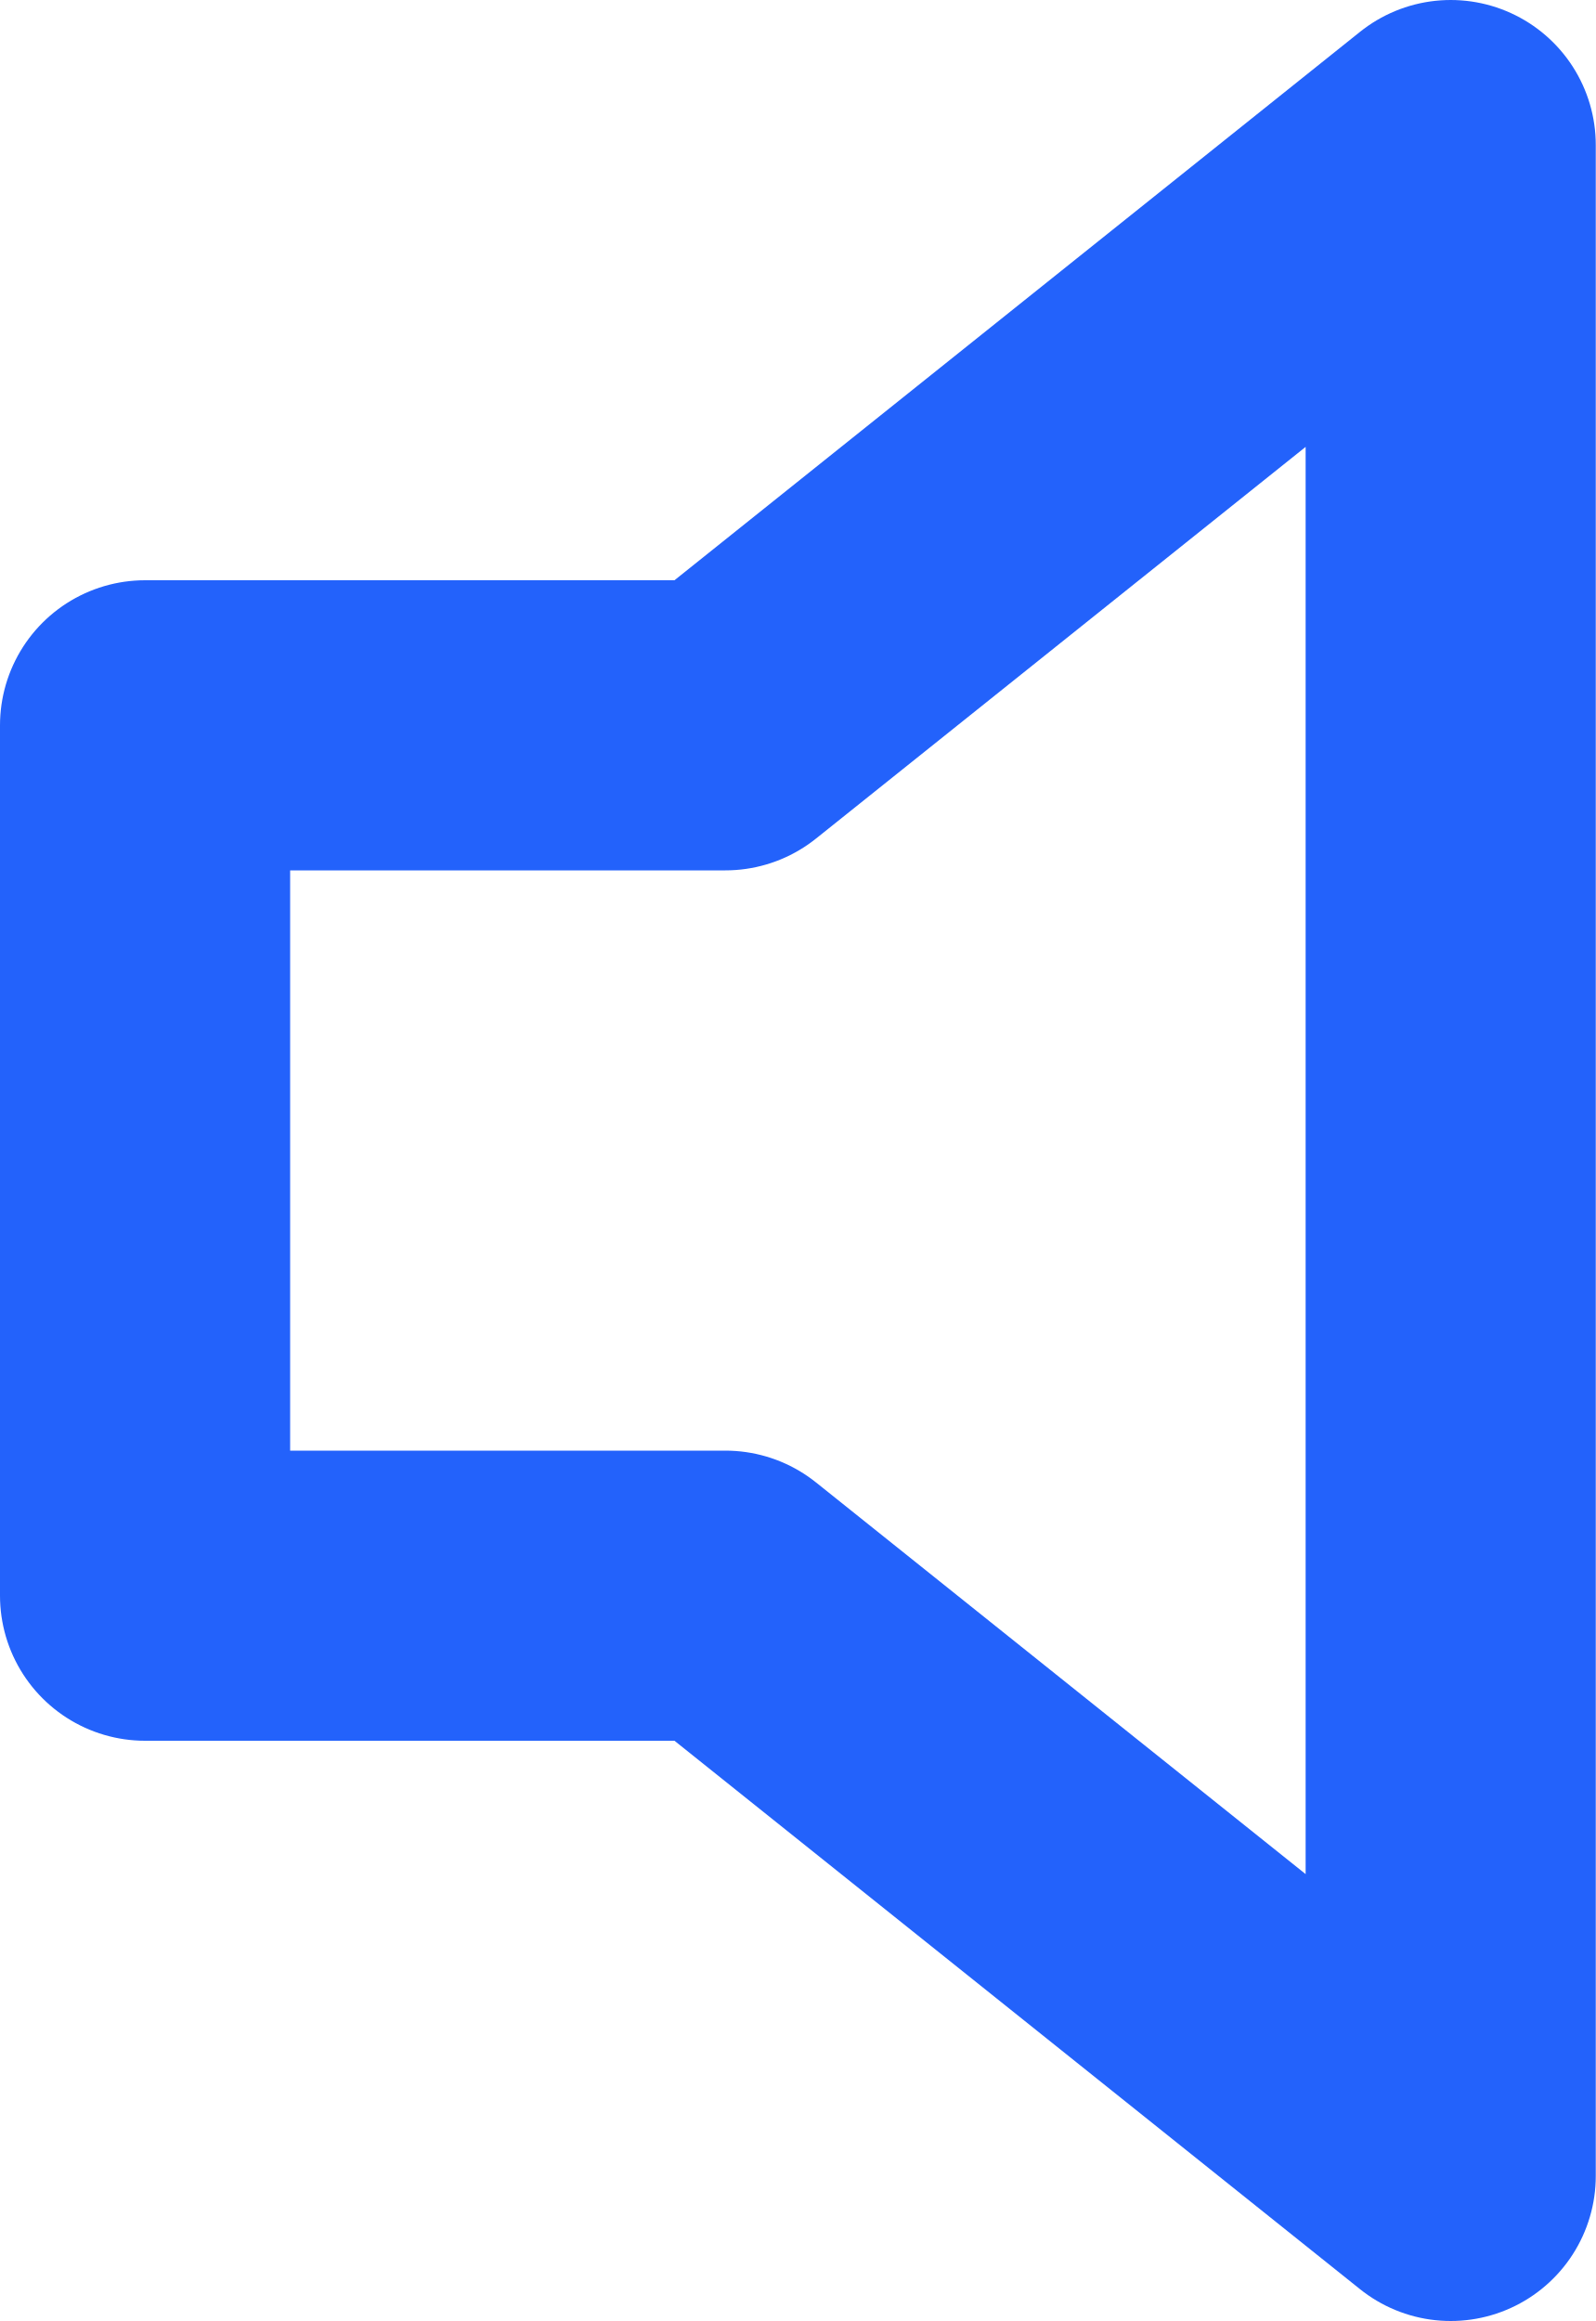
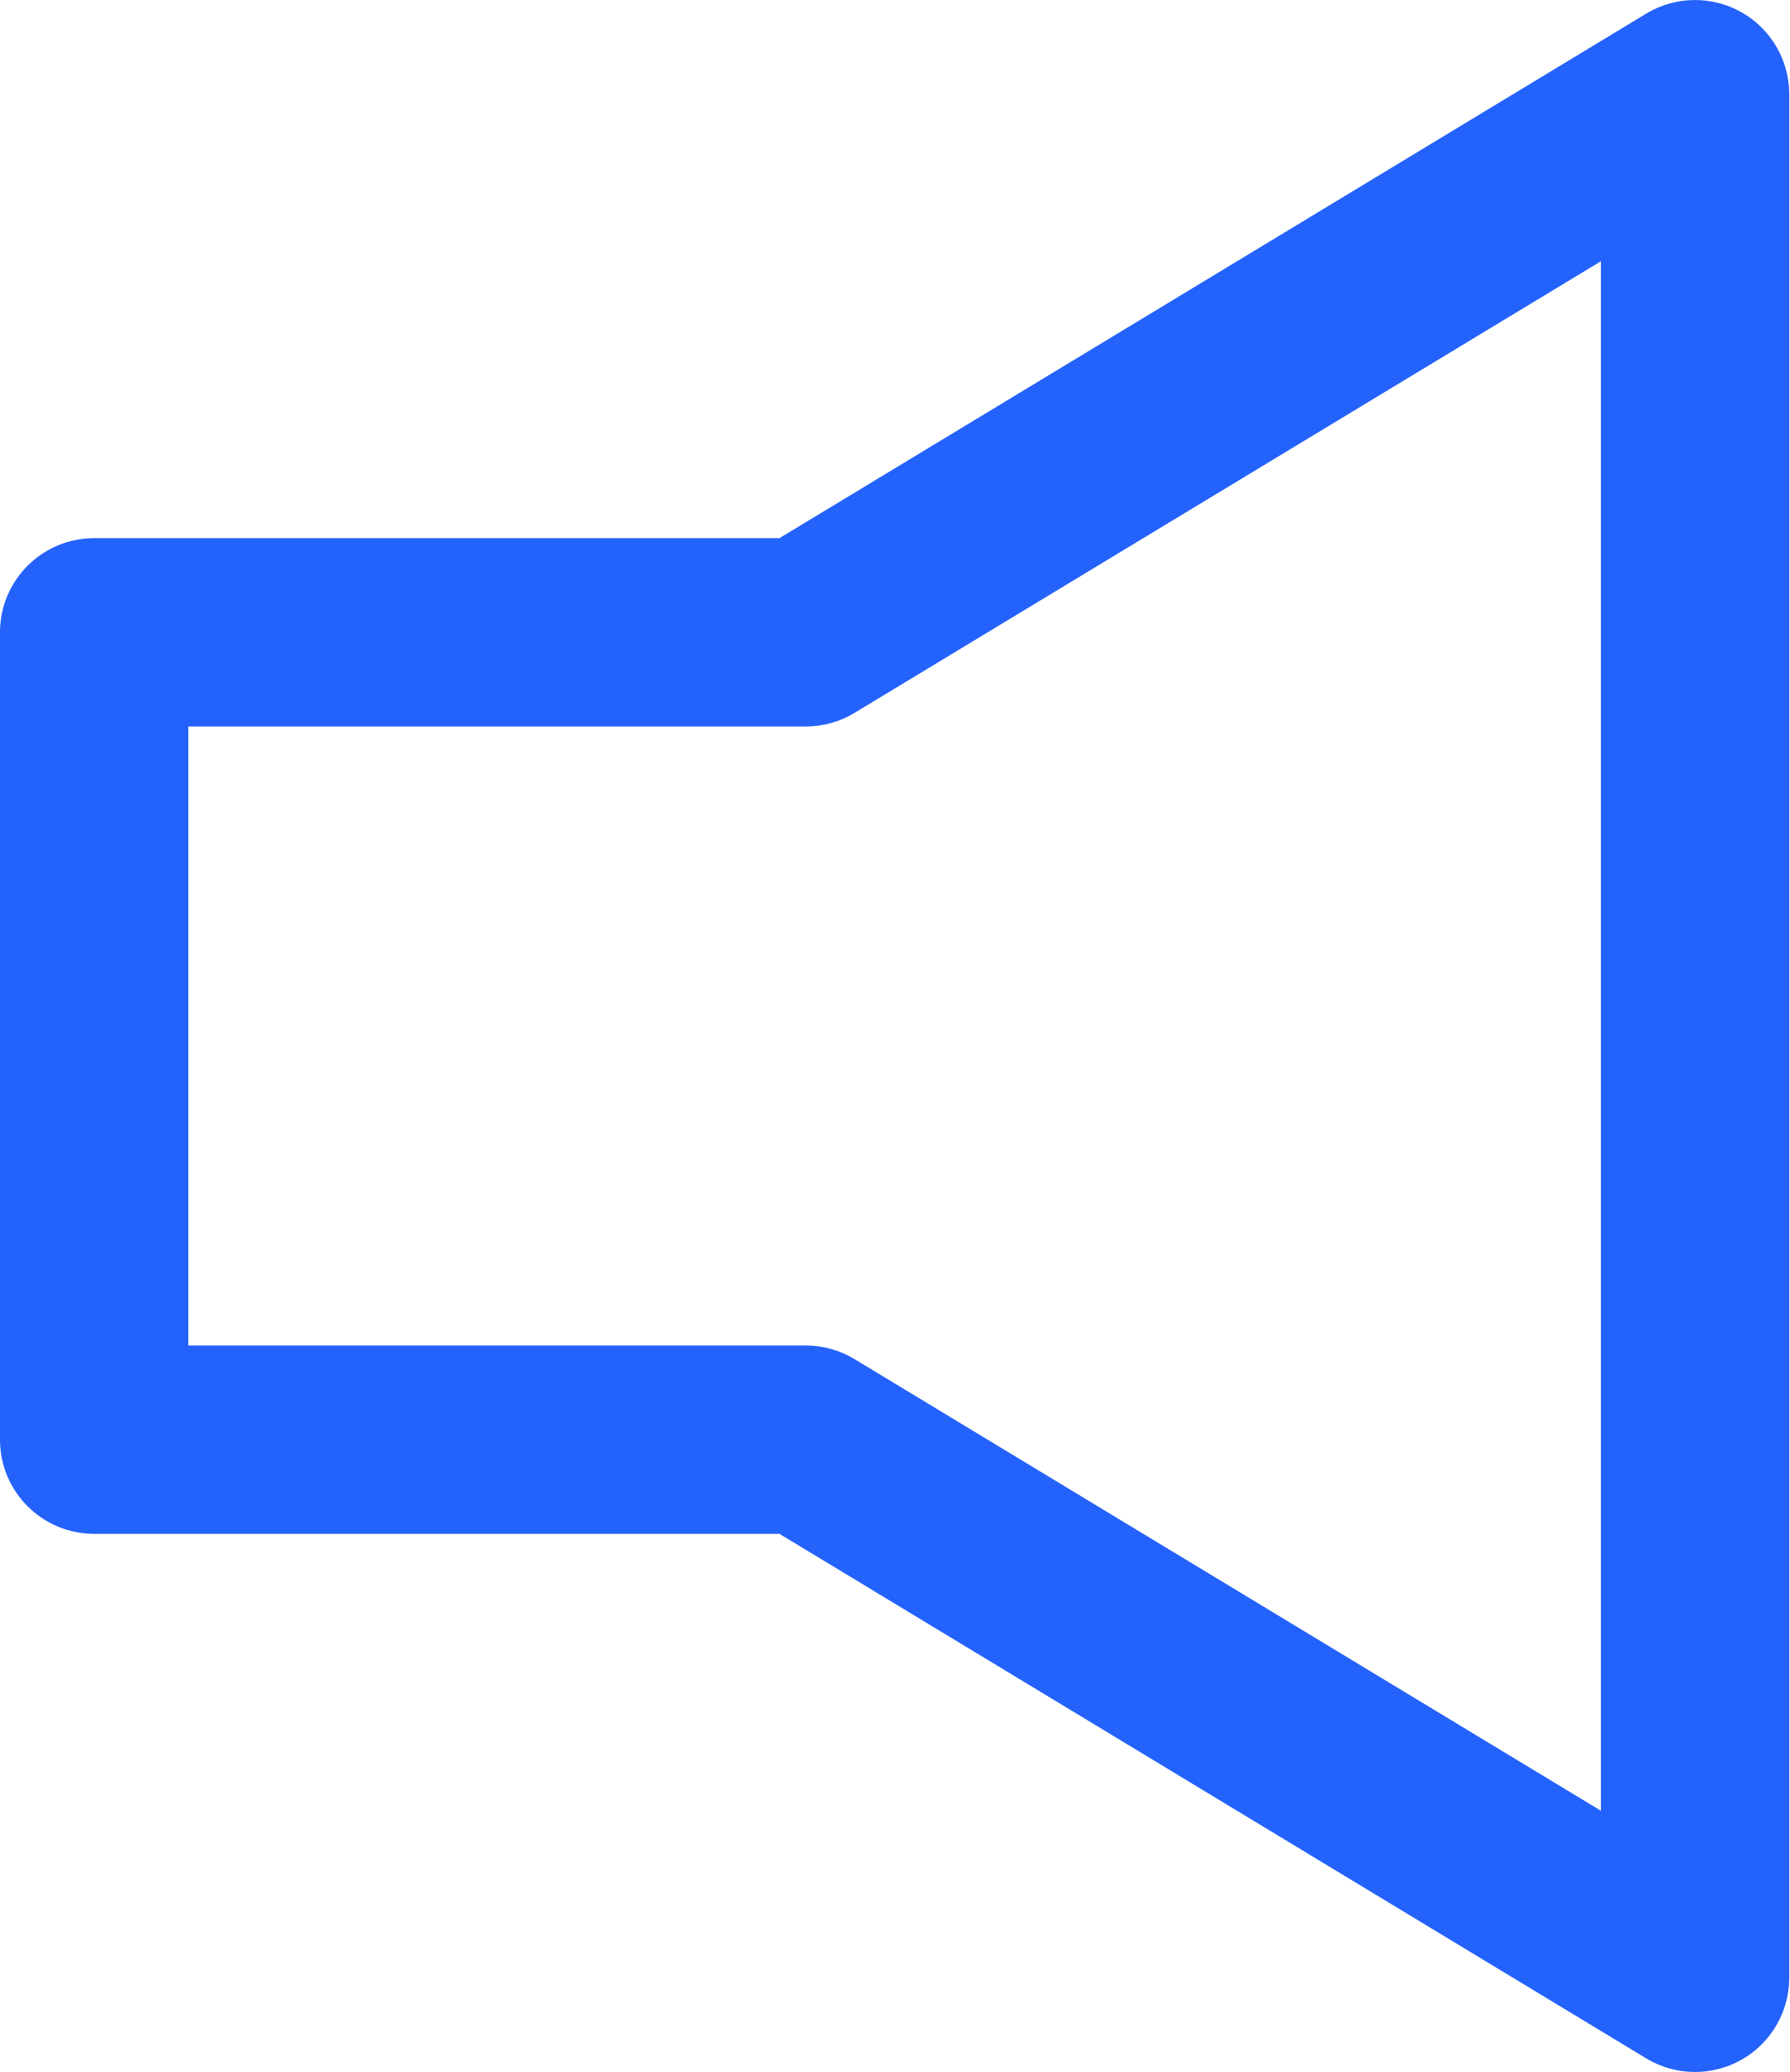
- <svg xmlns="http://www.w3.org/2000/svg" width="11" height="16" viewBox="0 0 11 16" fill="none">
-   <path d="M10 1L5 5H1V11H5L10 15V1Z" stroke="#2362FB" stroke-width="2" stroke-linecap="round" stroke-linejoin="round" color="#2362FB" />
+ <svg xmlns="http://www.w3.org/2000/svg" width="19" height="22" viewBox="0 0 19 22" fill="none">
+   <path fill-rule="evenodd" clip-rule="evenodd" d="M18.491 0.129C18.805 0.306 19 0.639 19 1V21C19 21.361 18.805 21.694 18.491 21.871C18.177 22.048 17.791 22.042 17.482 21.856L8.277 16.286H1C0.448 16.286 0 15.838 0 15.286V6.714C0 6.162 0.448 5.714 1 5.714H8.277L17.482 0.144C17.791 -0.042 18.177 -0.048 18.491 0.129ZM17 2.774L9.073 7.57C8.917 7.664 8.738 7.714 8.556 7.714H2V14.286H8.556C8.738 14.286 8.917 14.336 9.073 14.43L17 19.226V2.774Z" fill="#2362FB" color="#2362FB" />
</svg>
